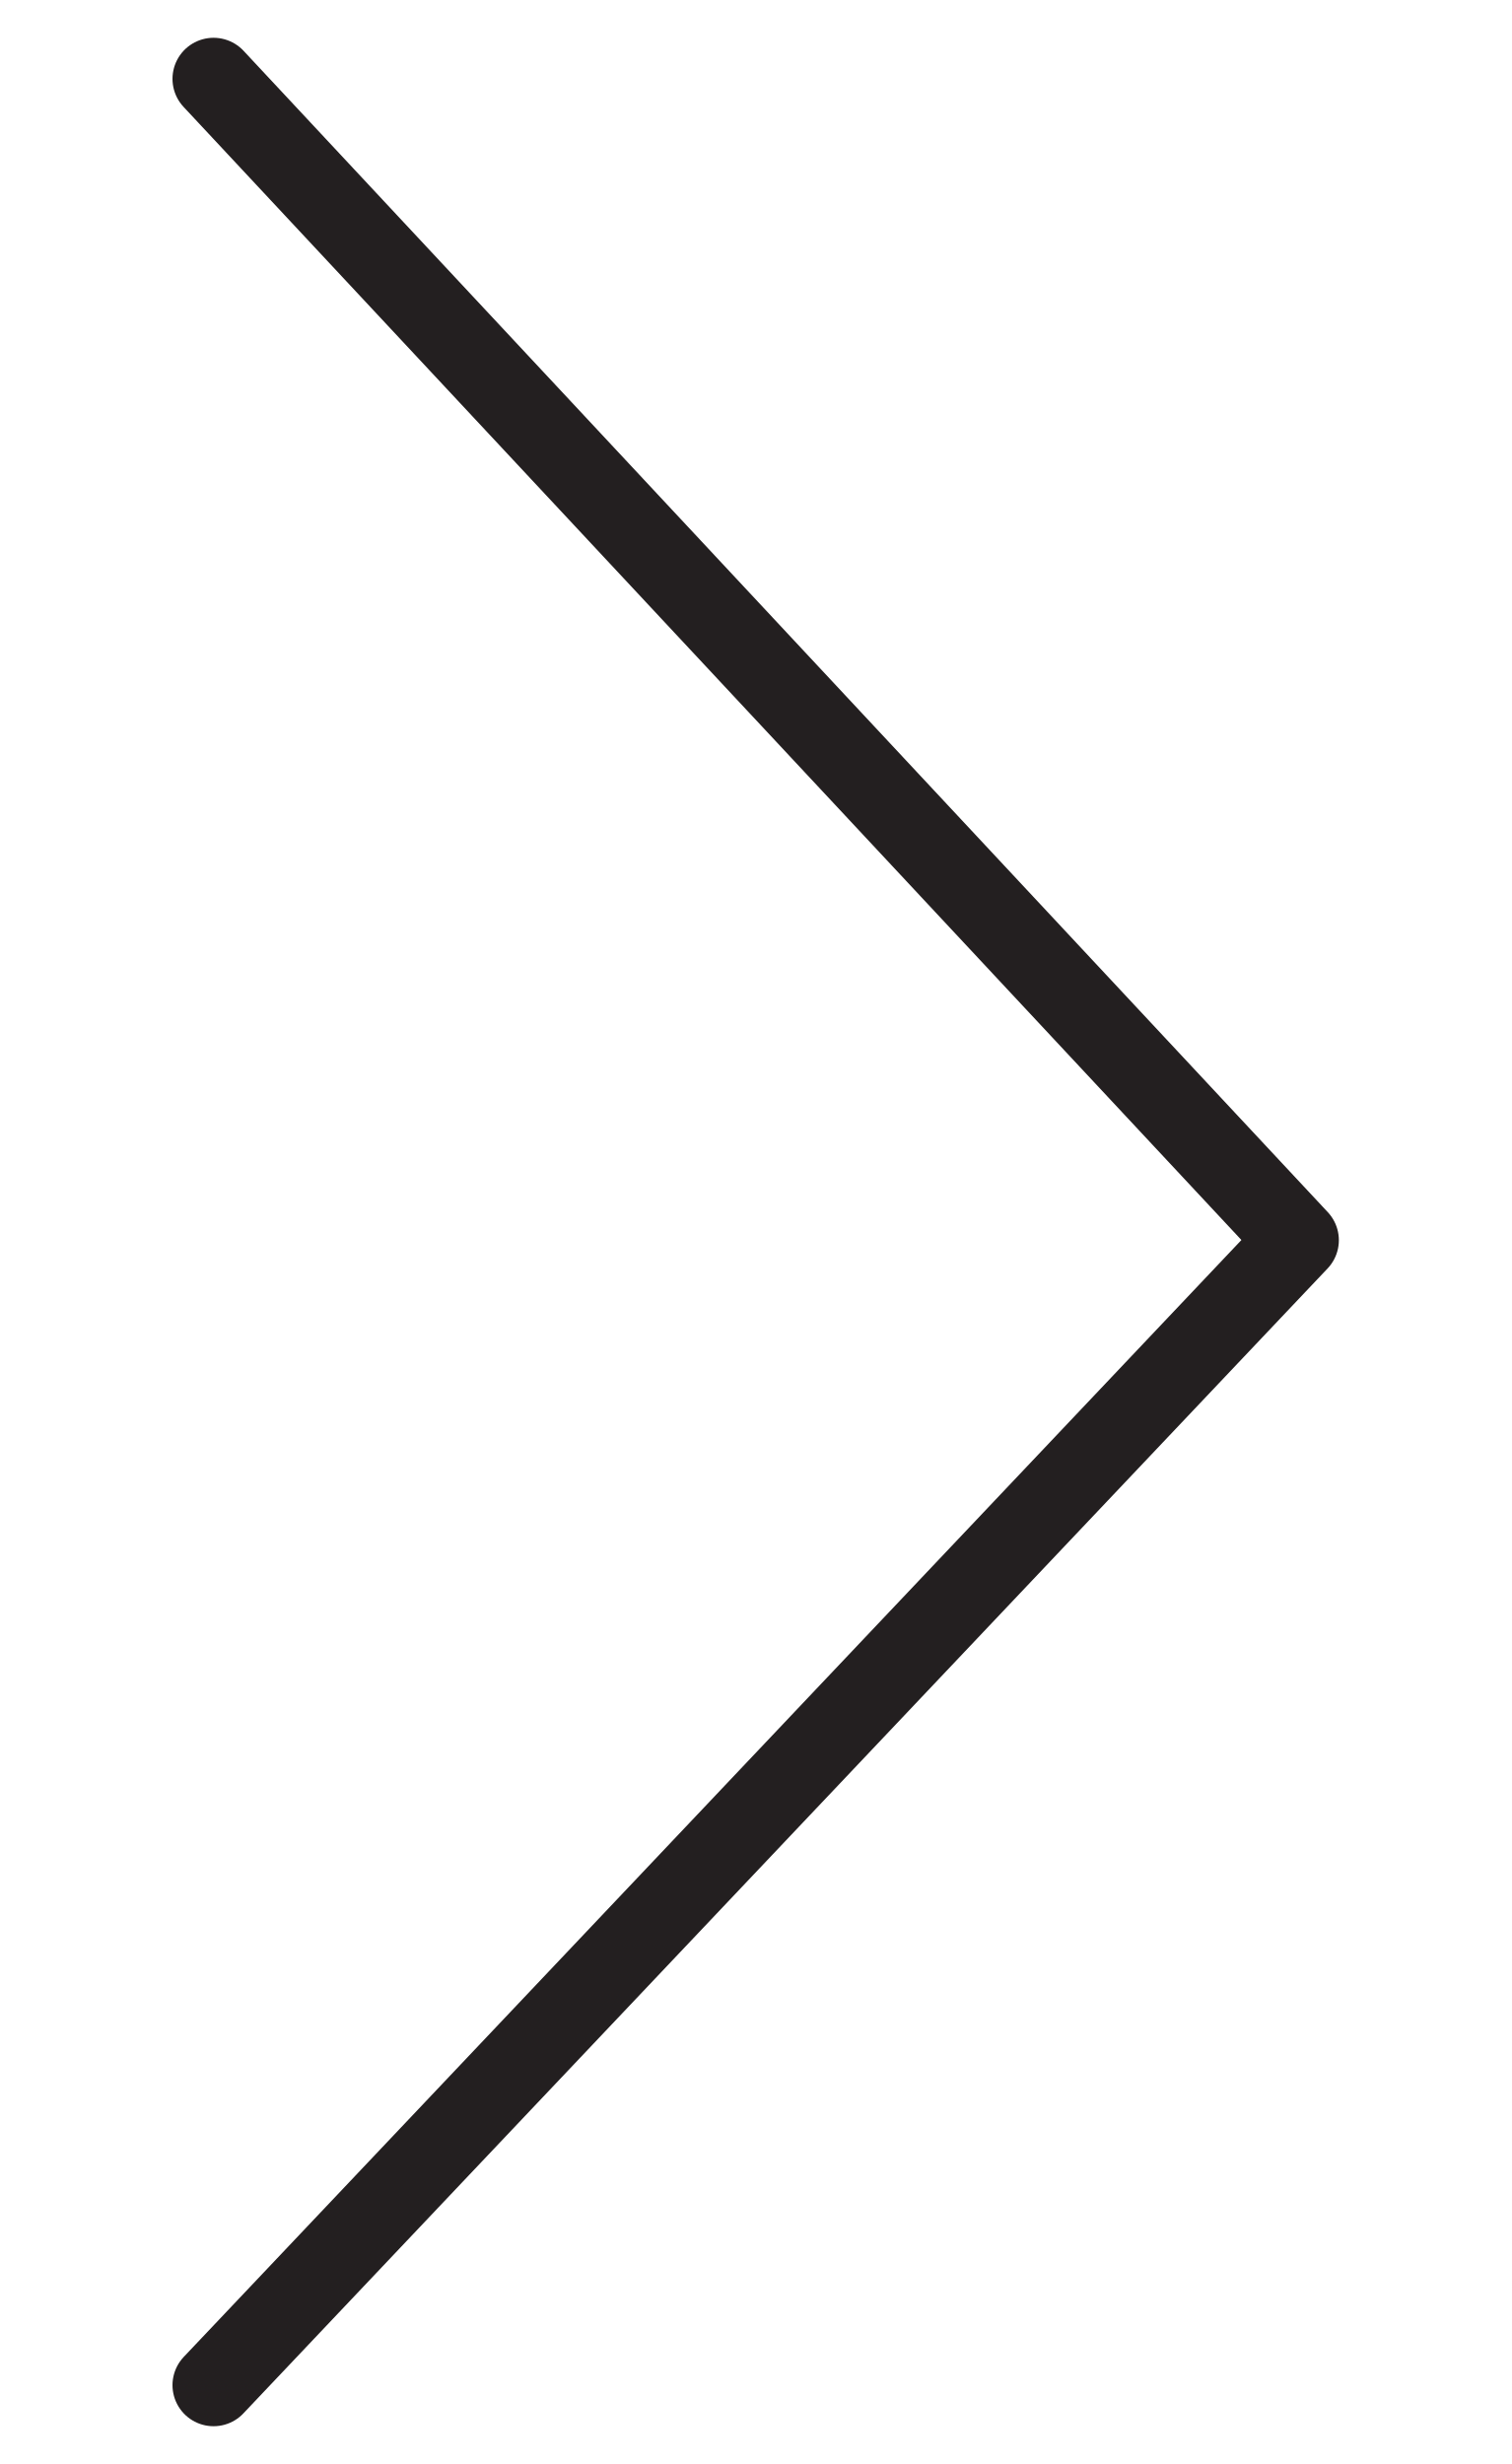
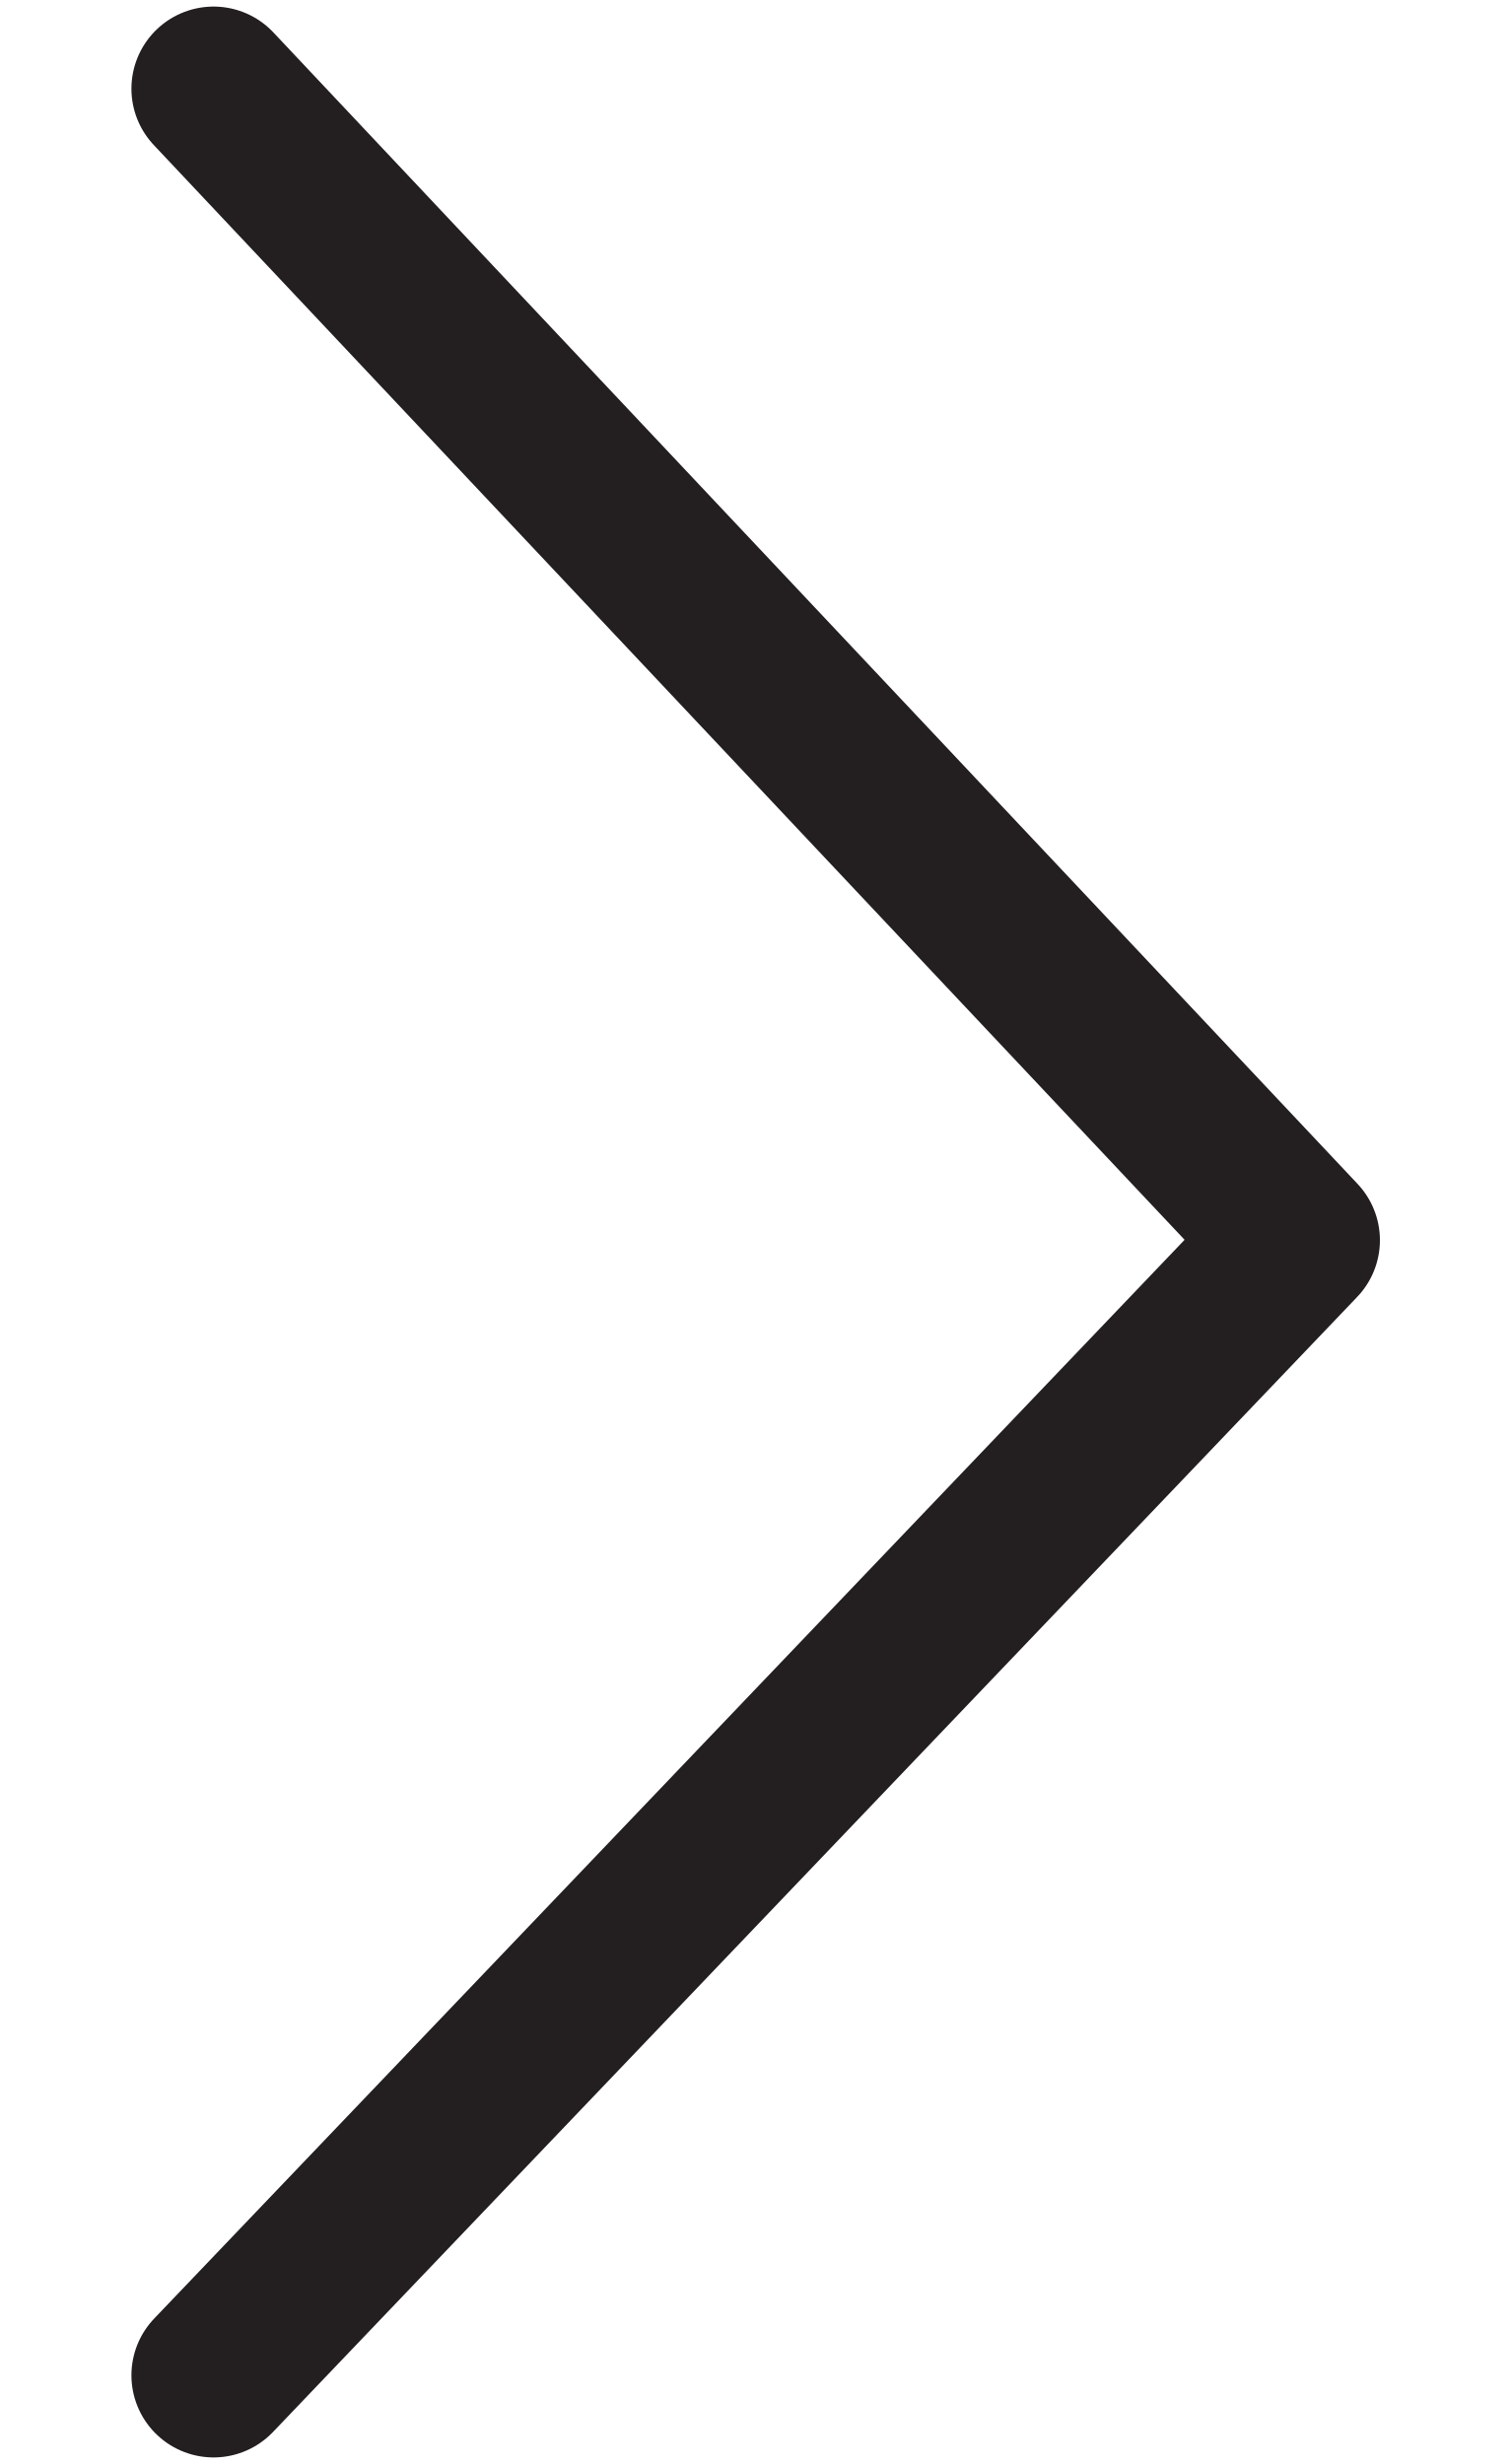
<svg xmlns="http://www.w3.org/2000/svg" version="1.1" id="Layer_1" x="0px" y="0px" viewBox="0 0 92 150" style="enable-background:new 0 0 92 150;" xml:space="preserve">
  <style type="text/css">
- 	.st0{fill:none;stroke:#231F20;stroke-width:5;stroke-linecap:round;stroke-linejoin:round;}
+ 	.st0{fill:none;stroke:#231F20;stroke-width:10;stroke-linecap:round;stroke-linejoin:round;}
</style>
-   <polyline class="st0" points="13,145.2 79,75.5 13,4.8 " />
+   <polyline class="st0" points="13,144.6 79,75.5 13,5.4 " />
</svg>
